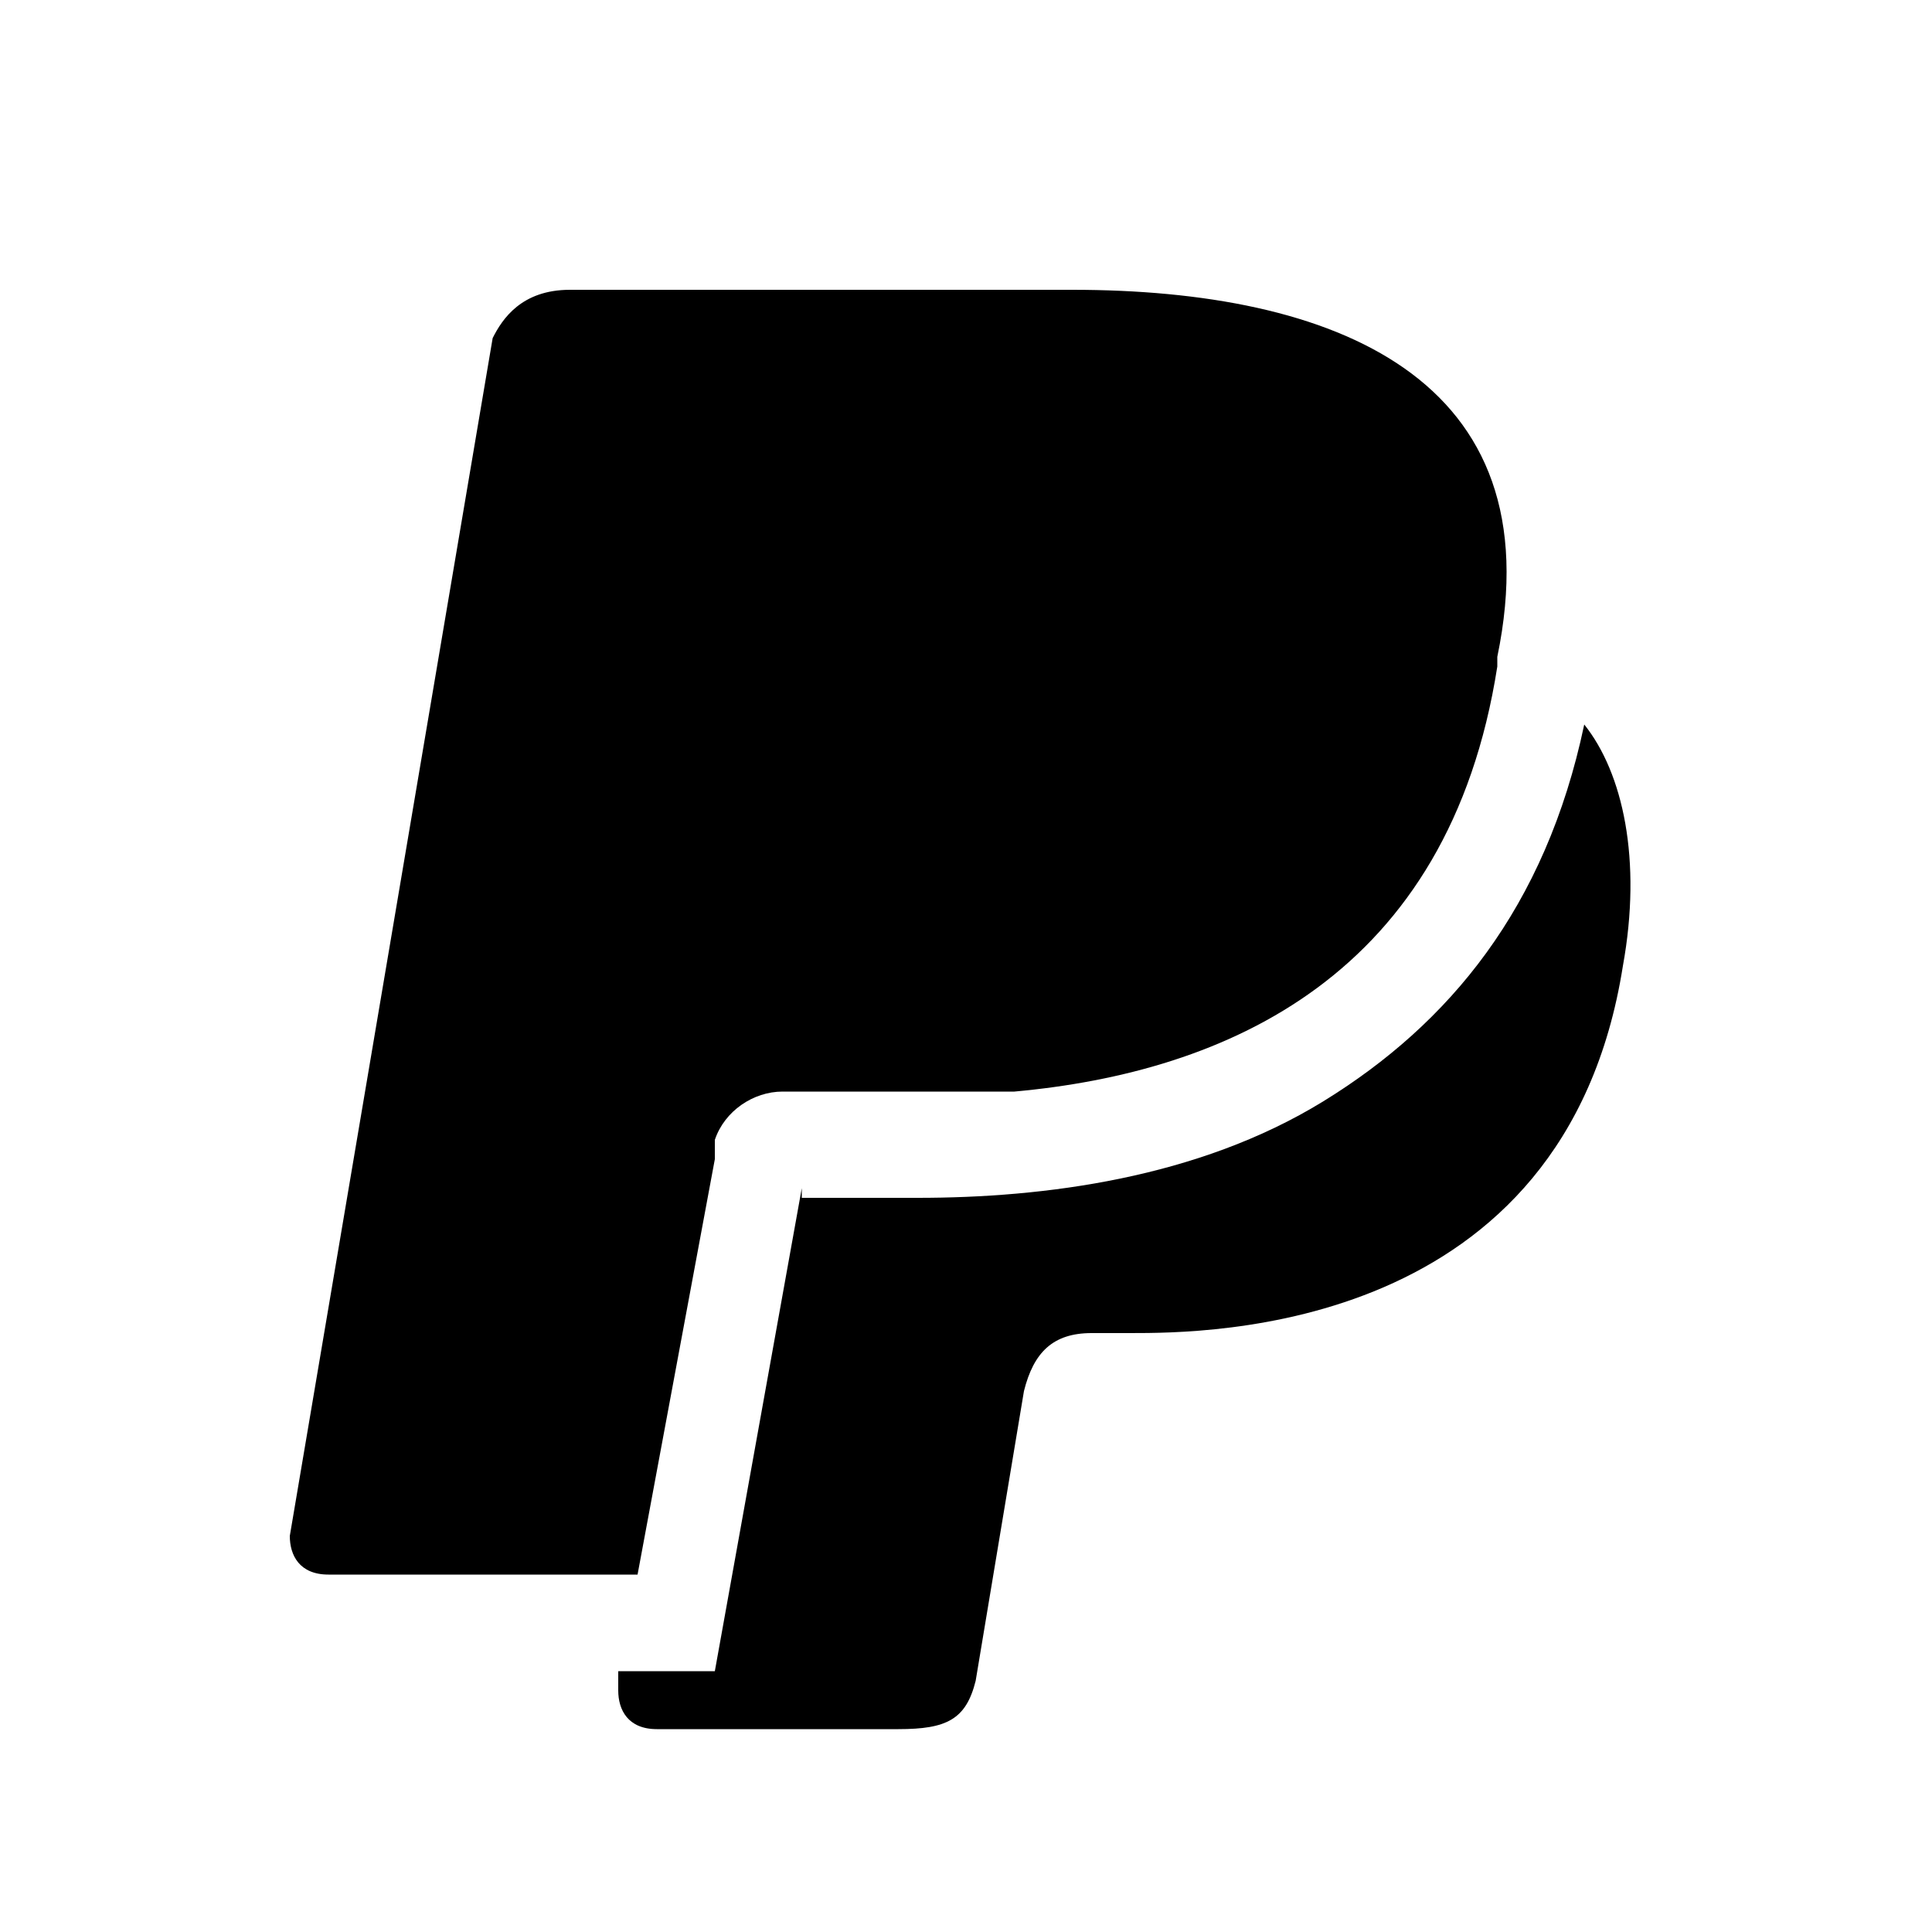
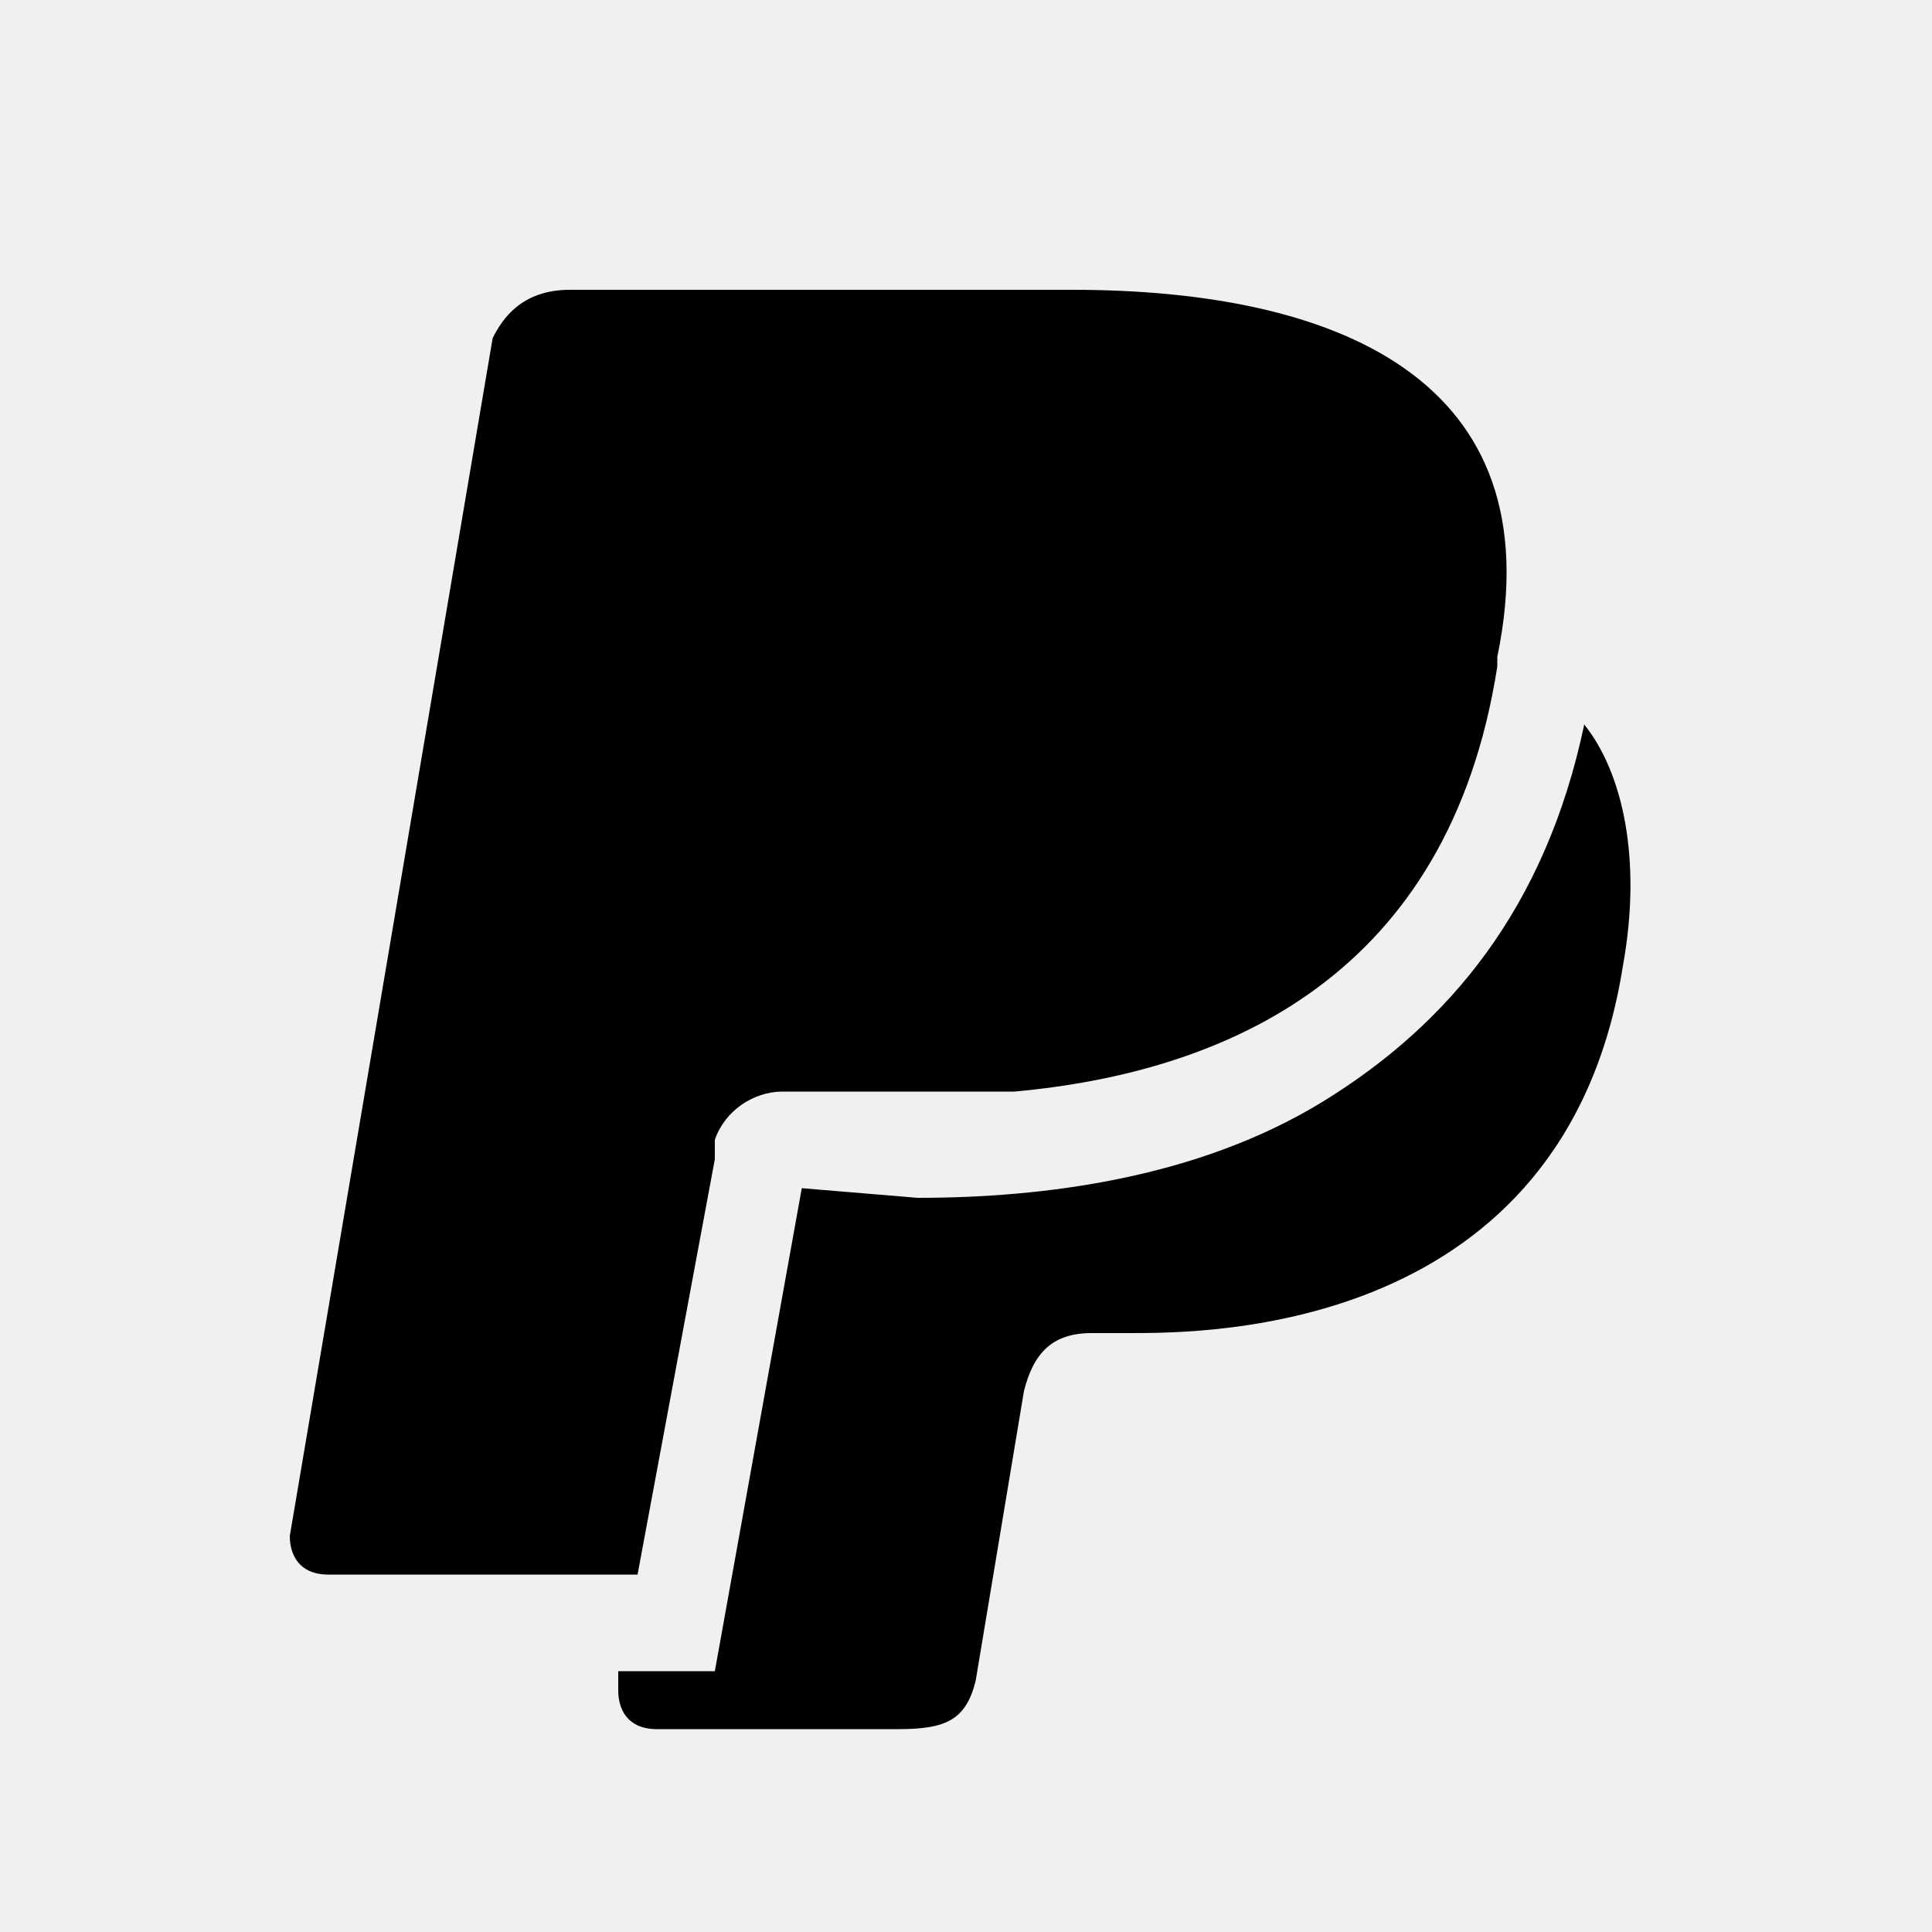
<svg xmlns="http://www.w3.org/2000/svg" version="1.1" id="Layer_1" x="0px" y="0px" viewBox="0 0 20 20" style="enable-background:new 0 0 20 20;" xml:space="preserve">
-   <style type="text/css">
- 	.st0{fill:#FFFFFF;}
- </style>
-   <rect class="st0" width="20" height="20" />
-   <path d="M11.1,3H5.9C5.4,3,5.2,3.3,5.1,3.5L3,15.9c0,0.2,0.1,0.4,0.4,0.4h3.2L7.4,12c0-0.1,0-0.1,0-0.2c0,0,0,0,0,0  c0.1-0.3,0.4-0.5,0.7-0.5h1.5c0.3,0,0.6,0,0.9,0c2.2-0.2,4.5-1.2,5-4.4c0,0,0,0,0,0c0,0,0,0,0-0.1C16.1,3.9,13.8,3,11.1,3z" />
-   <path d="M8.3,12.3l-0.9,5h-1l0,0.2c0,0.2,0.1,0.4,0.4,0.4h2.5c0.5,0,0.7-0.1,0.8-0.5l0.5-3c0.1-0.4,0.3-0.6,0.7-0.6h0.4  c0.8,0,4.5,0,5.1-3.8c0.2-1.1,0-2-0.4-2.5c-0.4,1.9-1.4,3.1-2.7,3.9c-1.3,0.8-2.9,1-4.2,1H8.3z" />
+   <path d="M11.1,3H5.9C5.4,3,5.2,3.3,5.1,3.5L3,15.9c0,0.2,0.1,0.4,0.4,0.4h3.2L7.4,12c0-0.1,0-0.1,0-0.2l0,0c0.1-0.3,0.4-0.5,0.7-0.5  h1.5c0.3,0,0.6,0,0.9,0c2.2-0.2,4.5-1.2,5-4.4l0,0c0,0,0,0,0-0.1C16.1,3.9,13.8,3,11.1,3z" />
+   <path d="M8.3,12.3l-0.9,5h-1v0.2c0,0.2,0.1,0.4,0.4,0.4h2.5c0.5,0,0.7-0.1,0.8-0.5l0.5-3c0.1-0.4,0.3-0.6,0.7-0.6h0.4  c0.8,0,4.5,0,5.1-3.8c0.2-1.1,0-2-0.4-2.5c-0.4,1.9-1.4,3.1-2.7,3.9c-1.3,0.8-2.9,1-4.2,1L8.3,12.3L8.3,12.3z" />
</svg>
